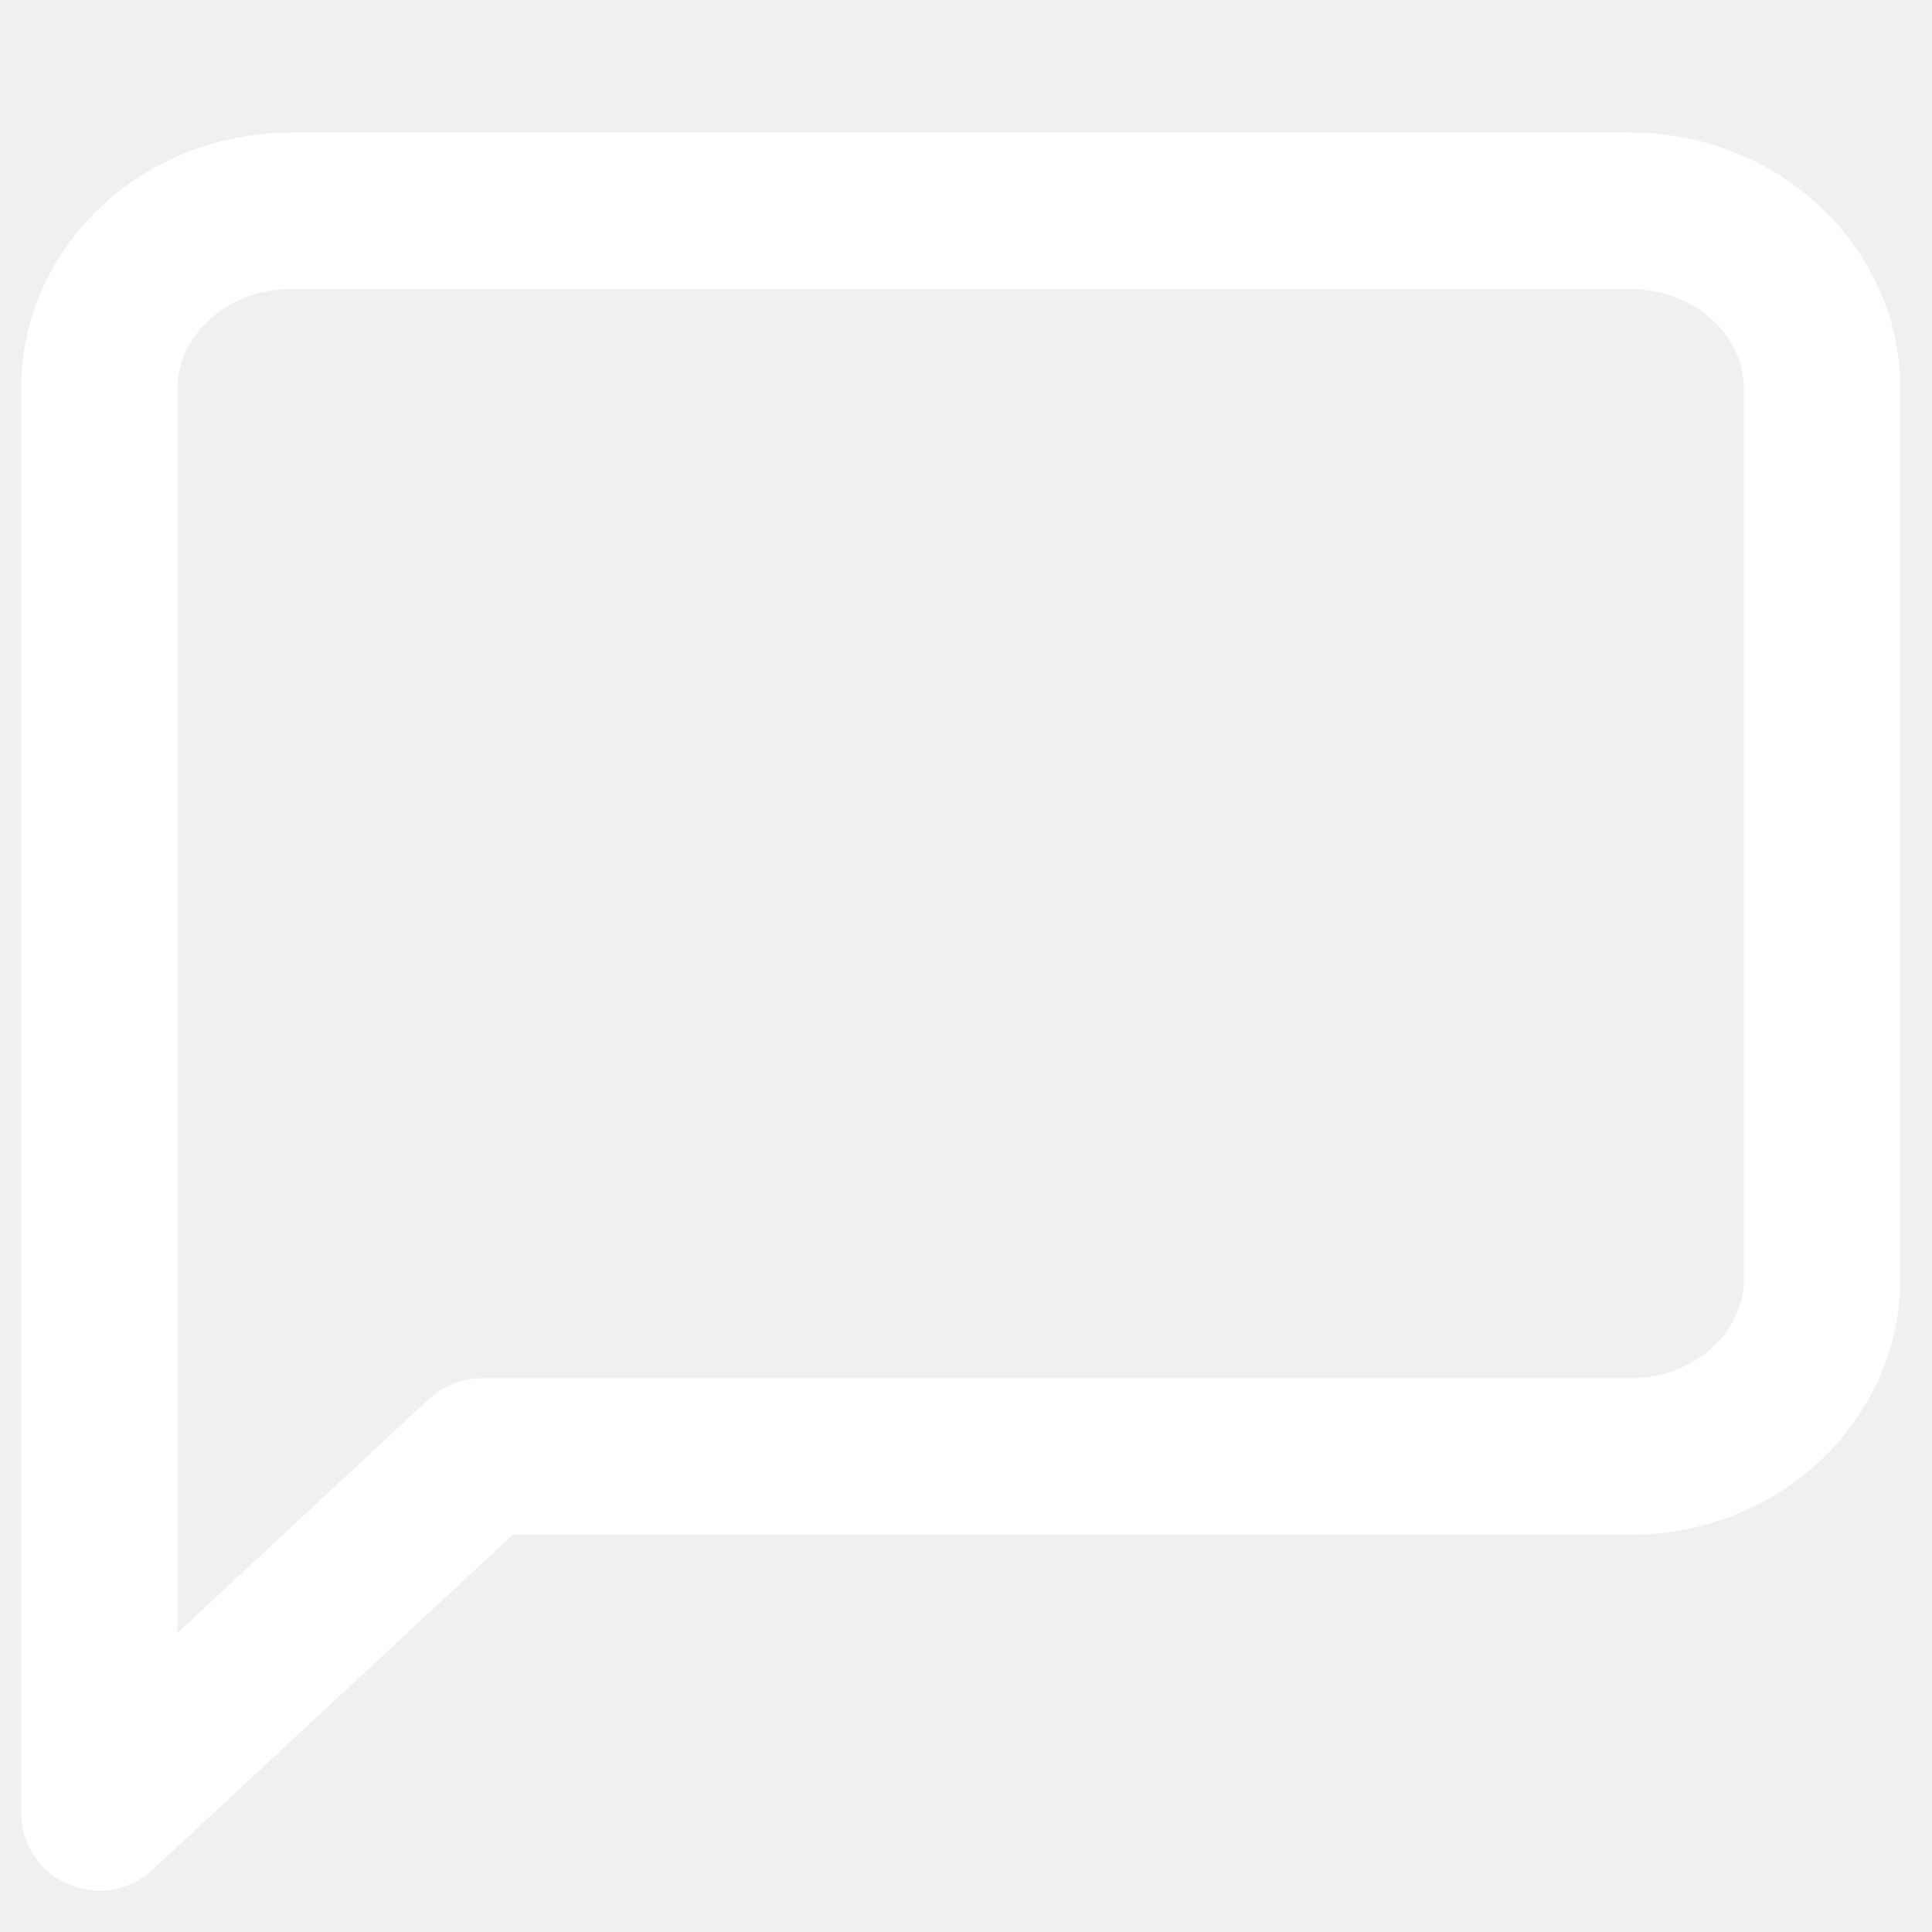
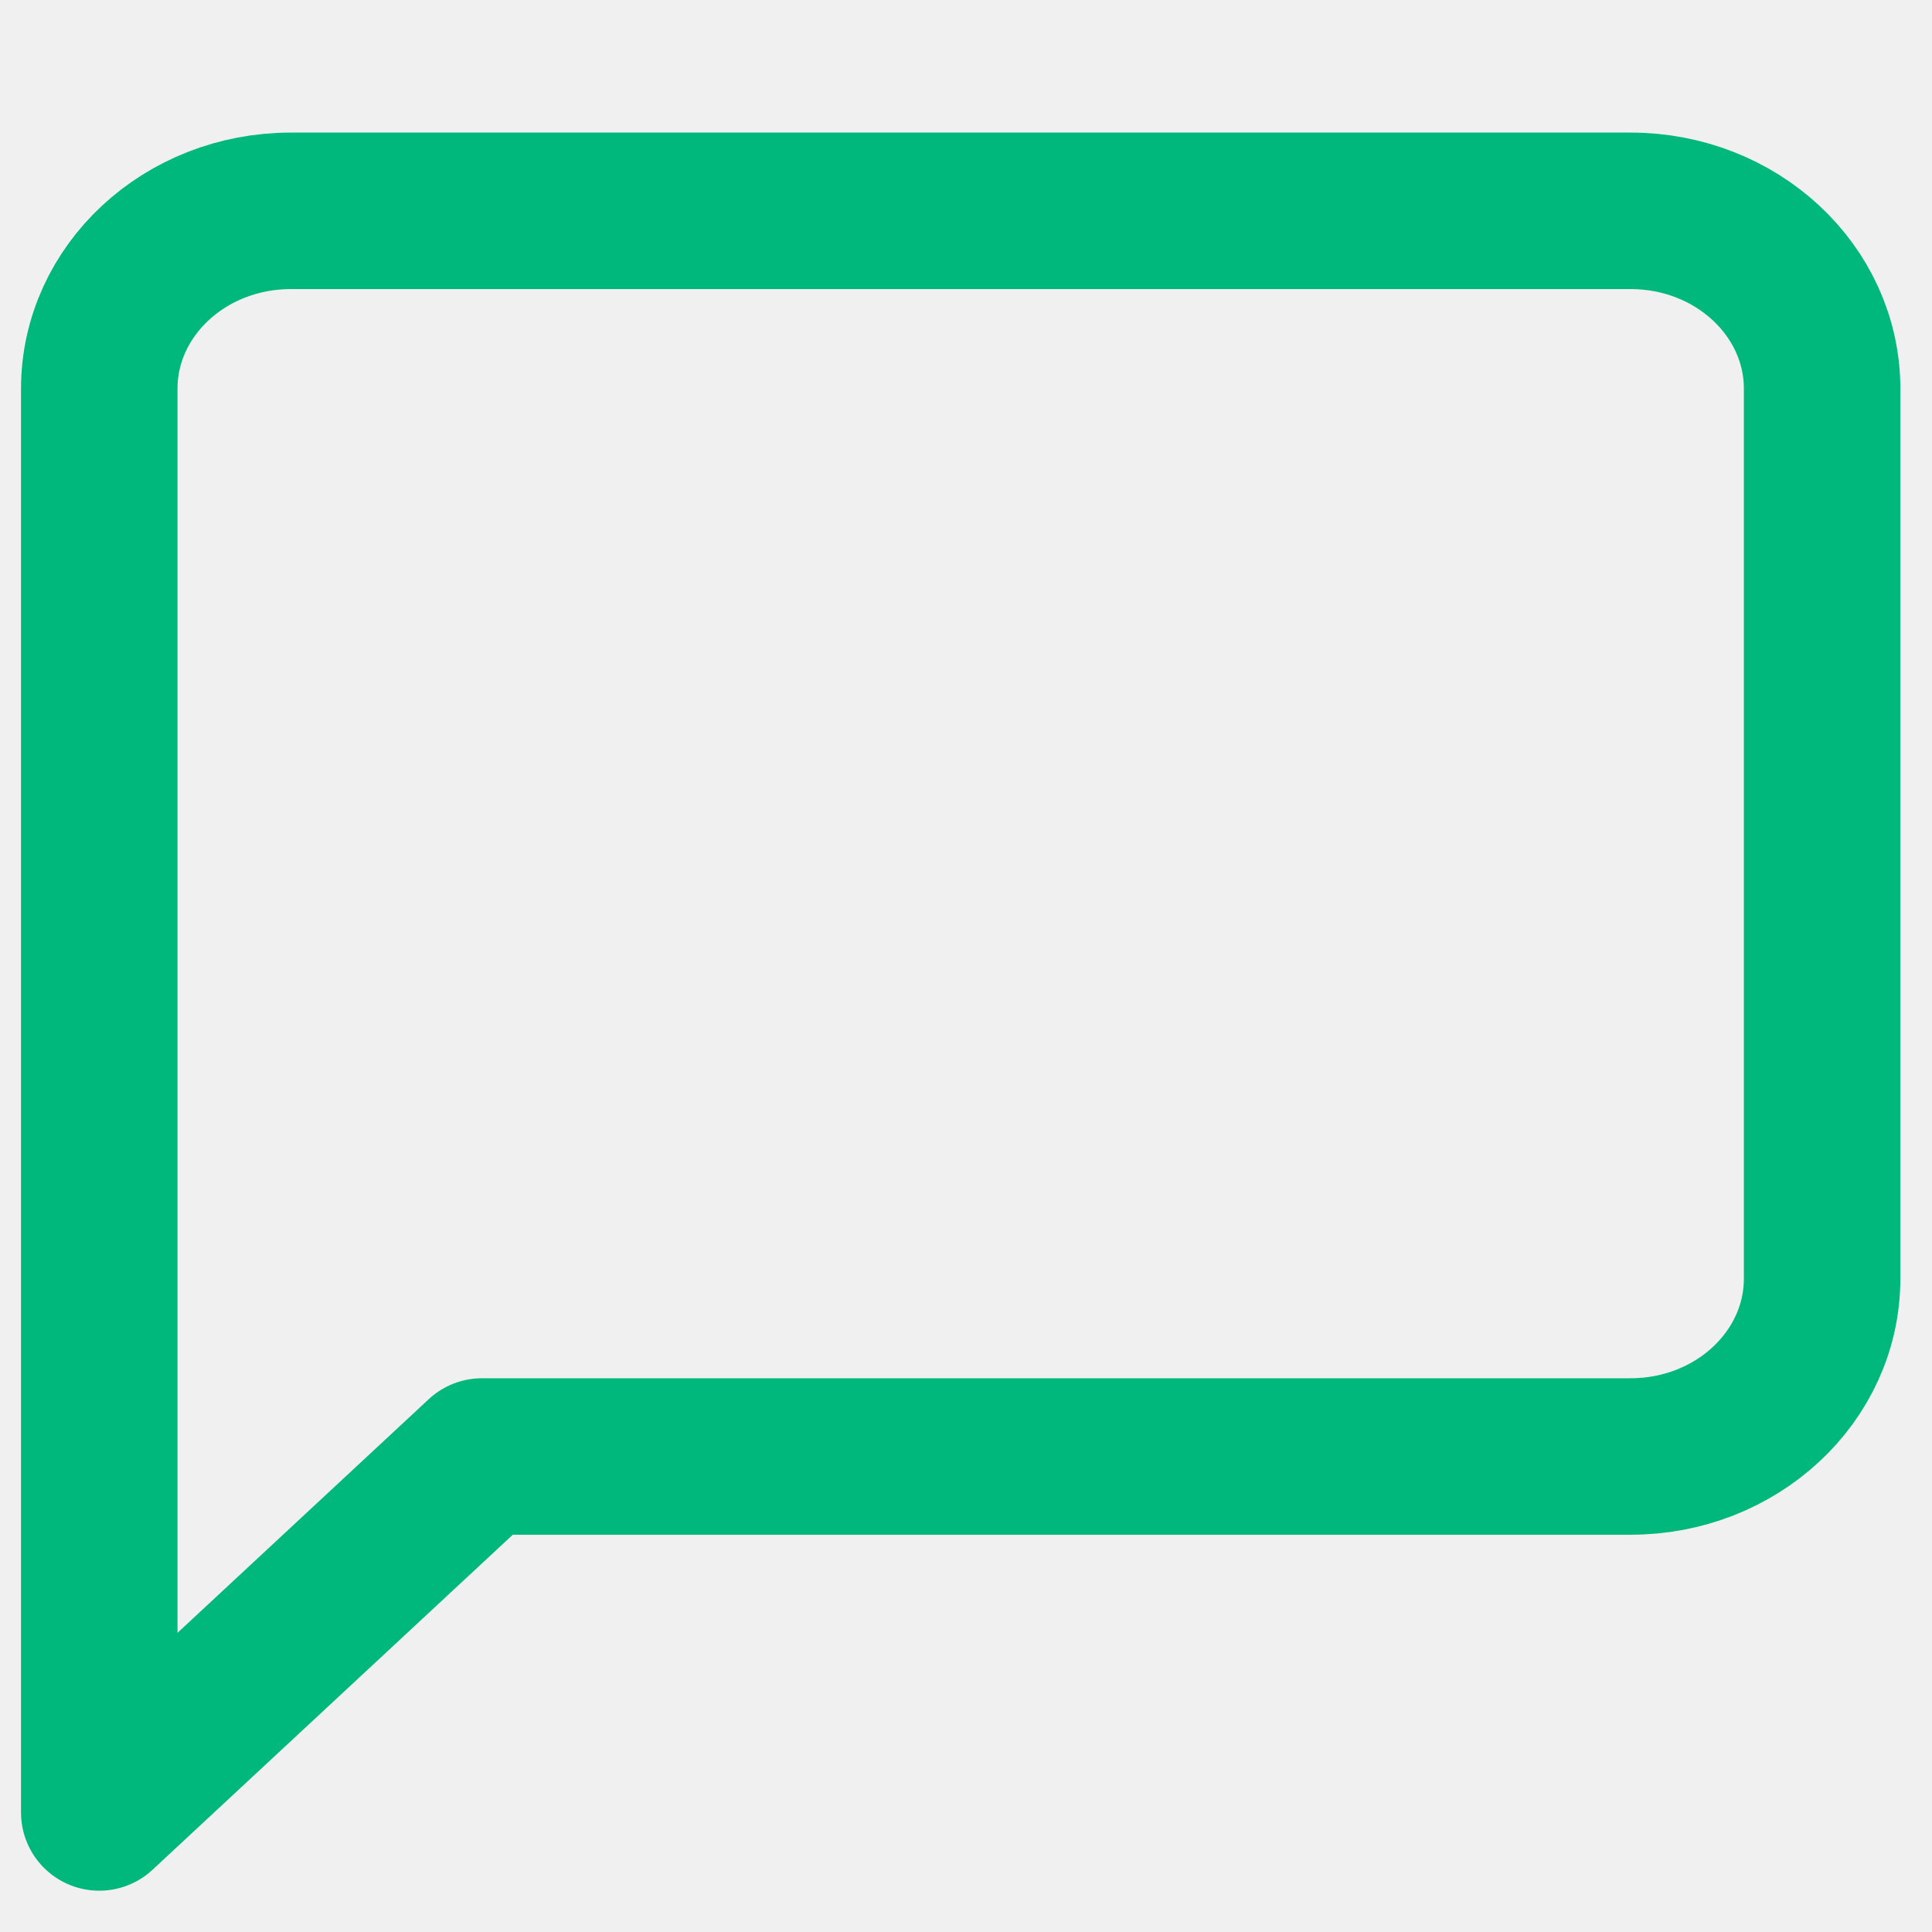
<svg xmlns="http://www.w3.org/2000/svg" width="8" height="8" viewBox="0 0 8 8" fill="none">
-   <path fill-rule="evenodd" clip-rule="evenodd" d="M7.545 5.294C7.545 5.701 7.19 6.031 6.752 6.031H1.996L0.411 7.505V1.61C0.411 1.203 0.766 0.873 1.204 0.873H6.752C7.19 0.873 7.545 1.203 7.545 1.61V5.294Z" stroke="#fff" stroke-width="0.648" stroke-linecap="round" stroke-linejoin="round" />
+   <path fill-rule="evenodd" clip-rule="evenodd" d="M7.545 5.294C7.545 5.701 7.19 6.031 6.752 6.031H1.996L0.411 7.505V1.61C0.411 1.203 0.766 0.873 1.204 0.873H6.752C7.19 0.873 7.545 1.203 7.545 1.61V5.294Z" stroke="#00B87C" stroke-width="0.648" stroke-linecap="round" stroke-linejoin="round" />
</svg>
